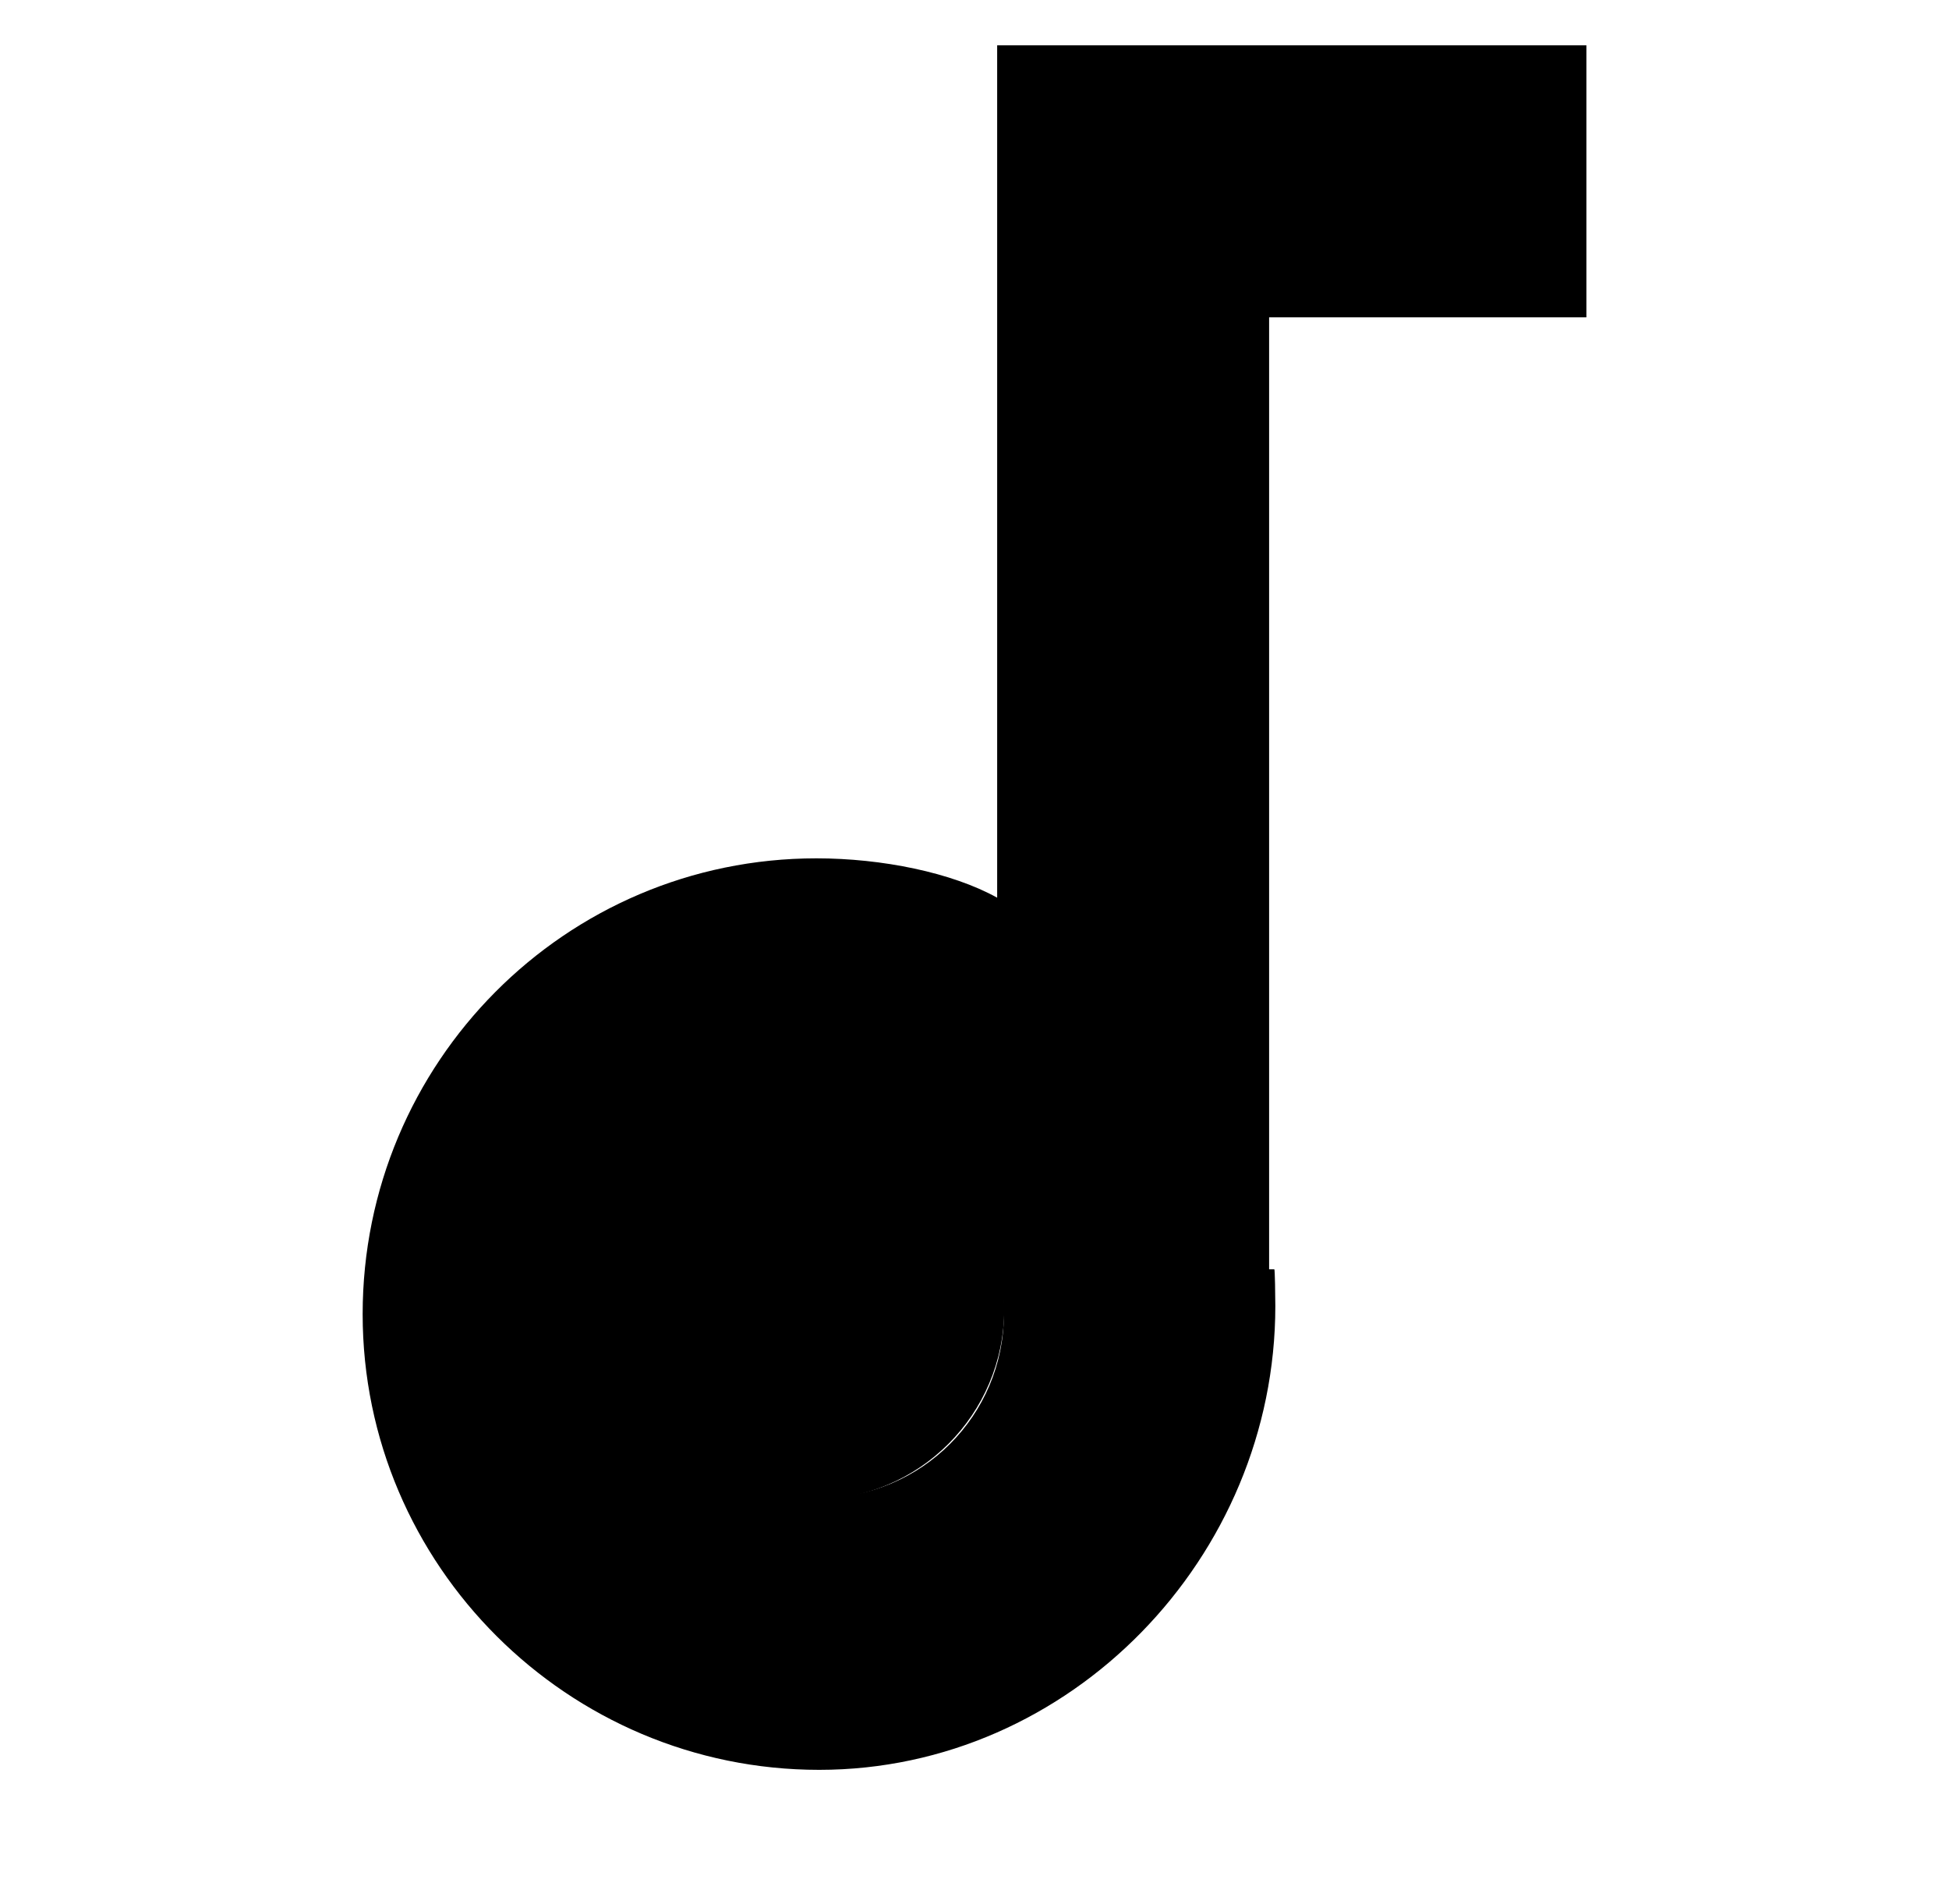
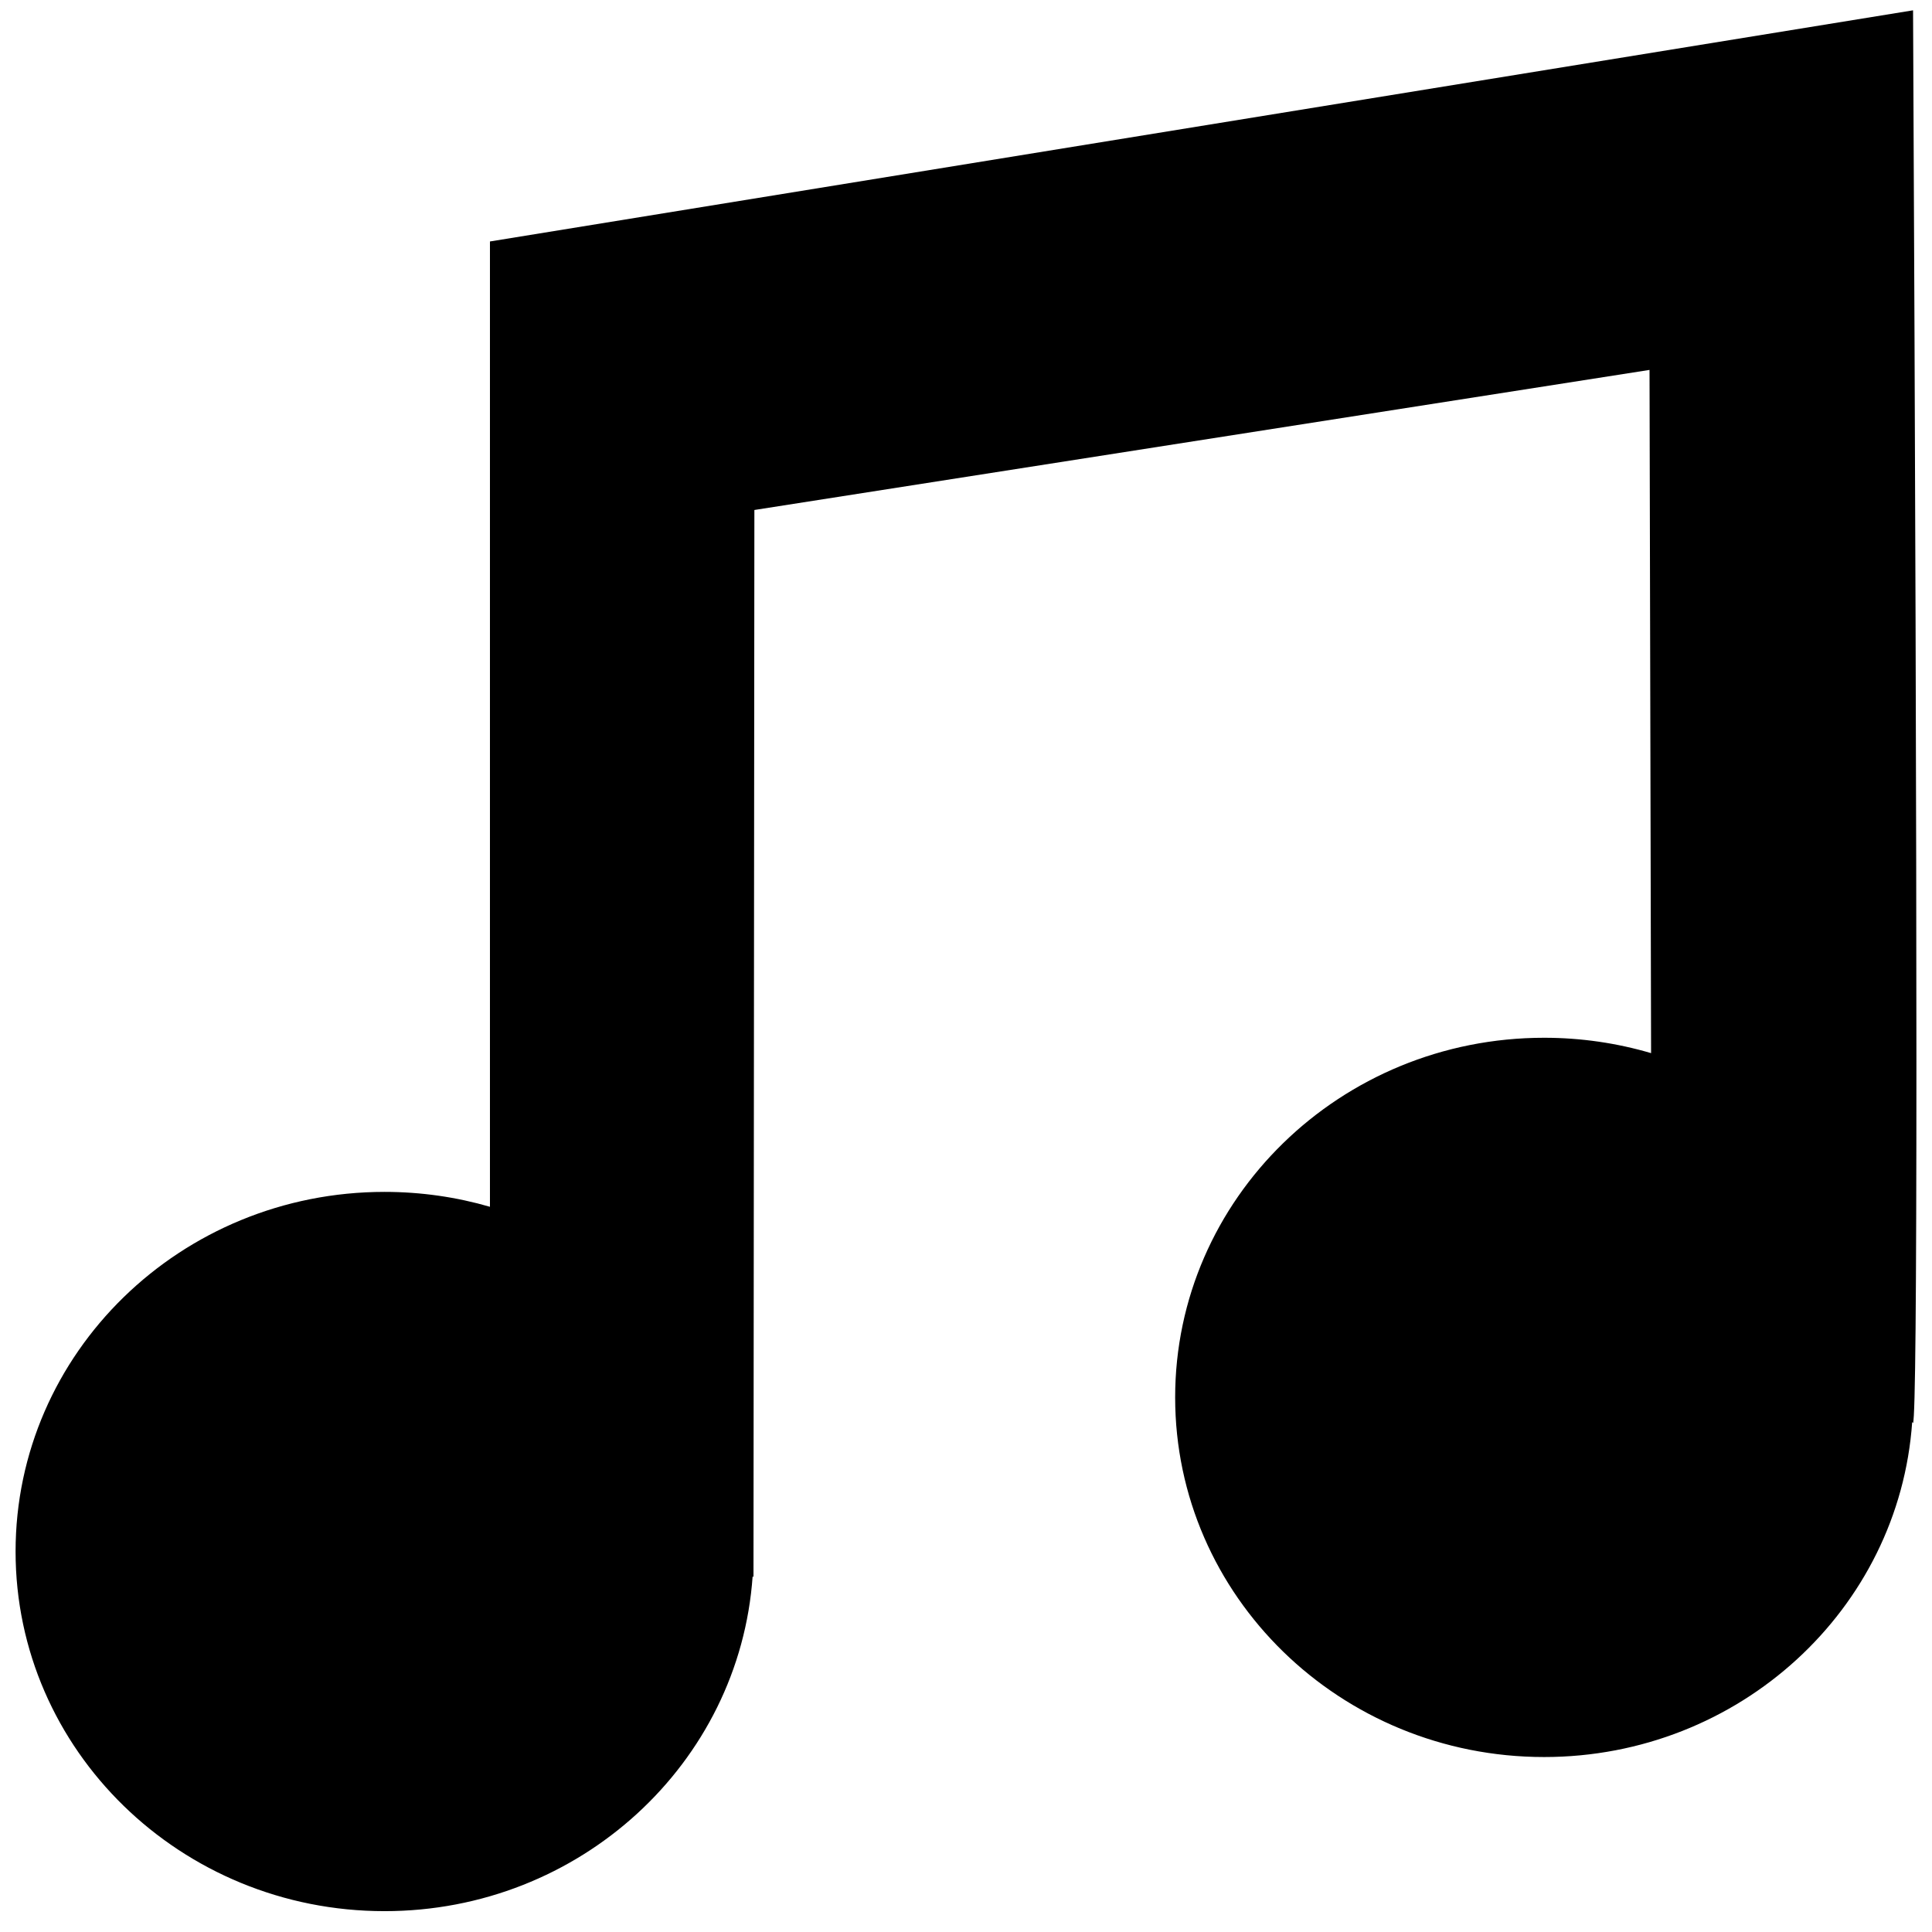
- <svg xmlns="http://www.w3.org/2000/svg" xmlns:xlink="http://www.w3.org/1999/xlink" version="1.1" id="Layer_1" x="0px" y="0px" width="43px" height="42px" viewBox="0 0 43 42" xml:space="preserve">
-   <path d="M22,1v18.803c-1-0.554-2.539-0.868-3.987-0.868c-5.543,0-10.012,4.511-10.012,10.055c0,5.543,4.53,10.053,10.073,10.053  c5.543,0,10.063-4.688,10.063-10.231c0-0.213-0.009-0.811-0.022-0.811H28V7h7V1H22z M18.095,33.042  c-2.235,0-4.053-1.818-4.053-4.053c0-2.235,1.818-4.055,4.053-4.055s4.053,1.819,4.053,4.055  C22.148,31.224,20.33,33.042,18.095,33.042z" />
-   <g>
-     <defs>
-       <rect id="SVGID_13_" x="13.75" y="24.677" width="8.406" height="8.406" />
-     </defs>
-     <clipPath id="SVGID_2_">
-       <use xlink:href="#SVGID_13_" overflow="visible" />
-     </clipPath>
-     <path clip-path="url(#SVGID_2_)" fill="currentColor" d="M17.953,33.083c2.321,0,4.203-1.882,4.203-4.203s-1.882-4.203-4.203-4.203   c-2.321,0-4.203,1.882-4.203,4.203S15.632,33.083,17.953,33.083" />
-   </g>
+ <svg xmlns="http://www.w3.org/2000/svg" width="62" height="62" viewBox="0 0 62 62" fill="none">
+   <path d="M52.985 33.796L52.935 11.871L24.209 16.366C24.19 36.45 24.18 47.867 24.18 50.614L24.153 50.58C23.736 56.585 18.607 61.331 12.34 61.331C5.801 61.331 0.5 56.164 0.5 49.79C0.5 43.416 5.801 38.249 12.34 38.249C13.516 38.249 14.651 38.416 15.723 38.727V7.749L61.392 0.331C61.536 30.181 61.536 45.293 61.392 45.668L61.364 45.636C60.947 51.64 55.818 56.385 49.552 56.385C43.013 56.385 37.712 51.218 37.712 44.844C37.712 38.47 43.013 33.303 49.552 33.303C50.746 33.303 51.898 33.476 52.985 33.796Z" fill="black" />
</svg>
